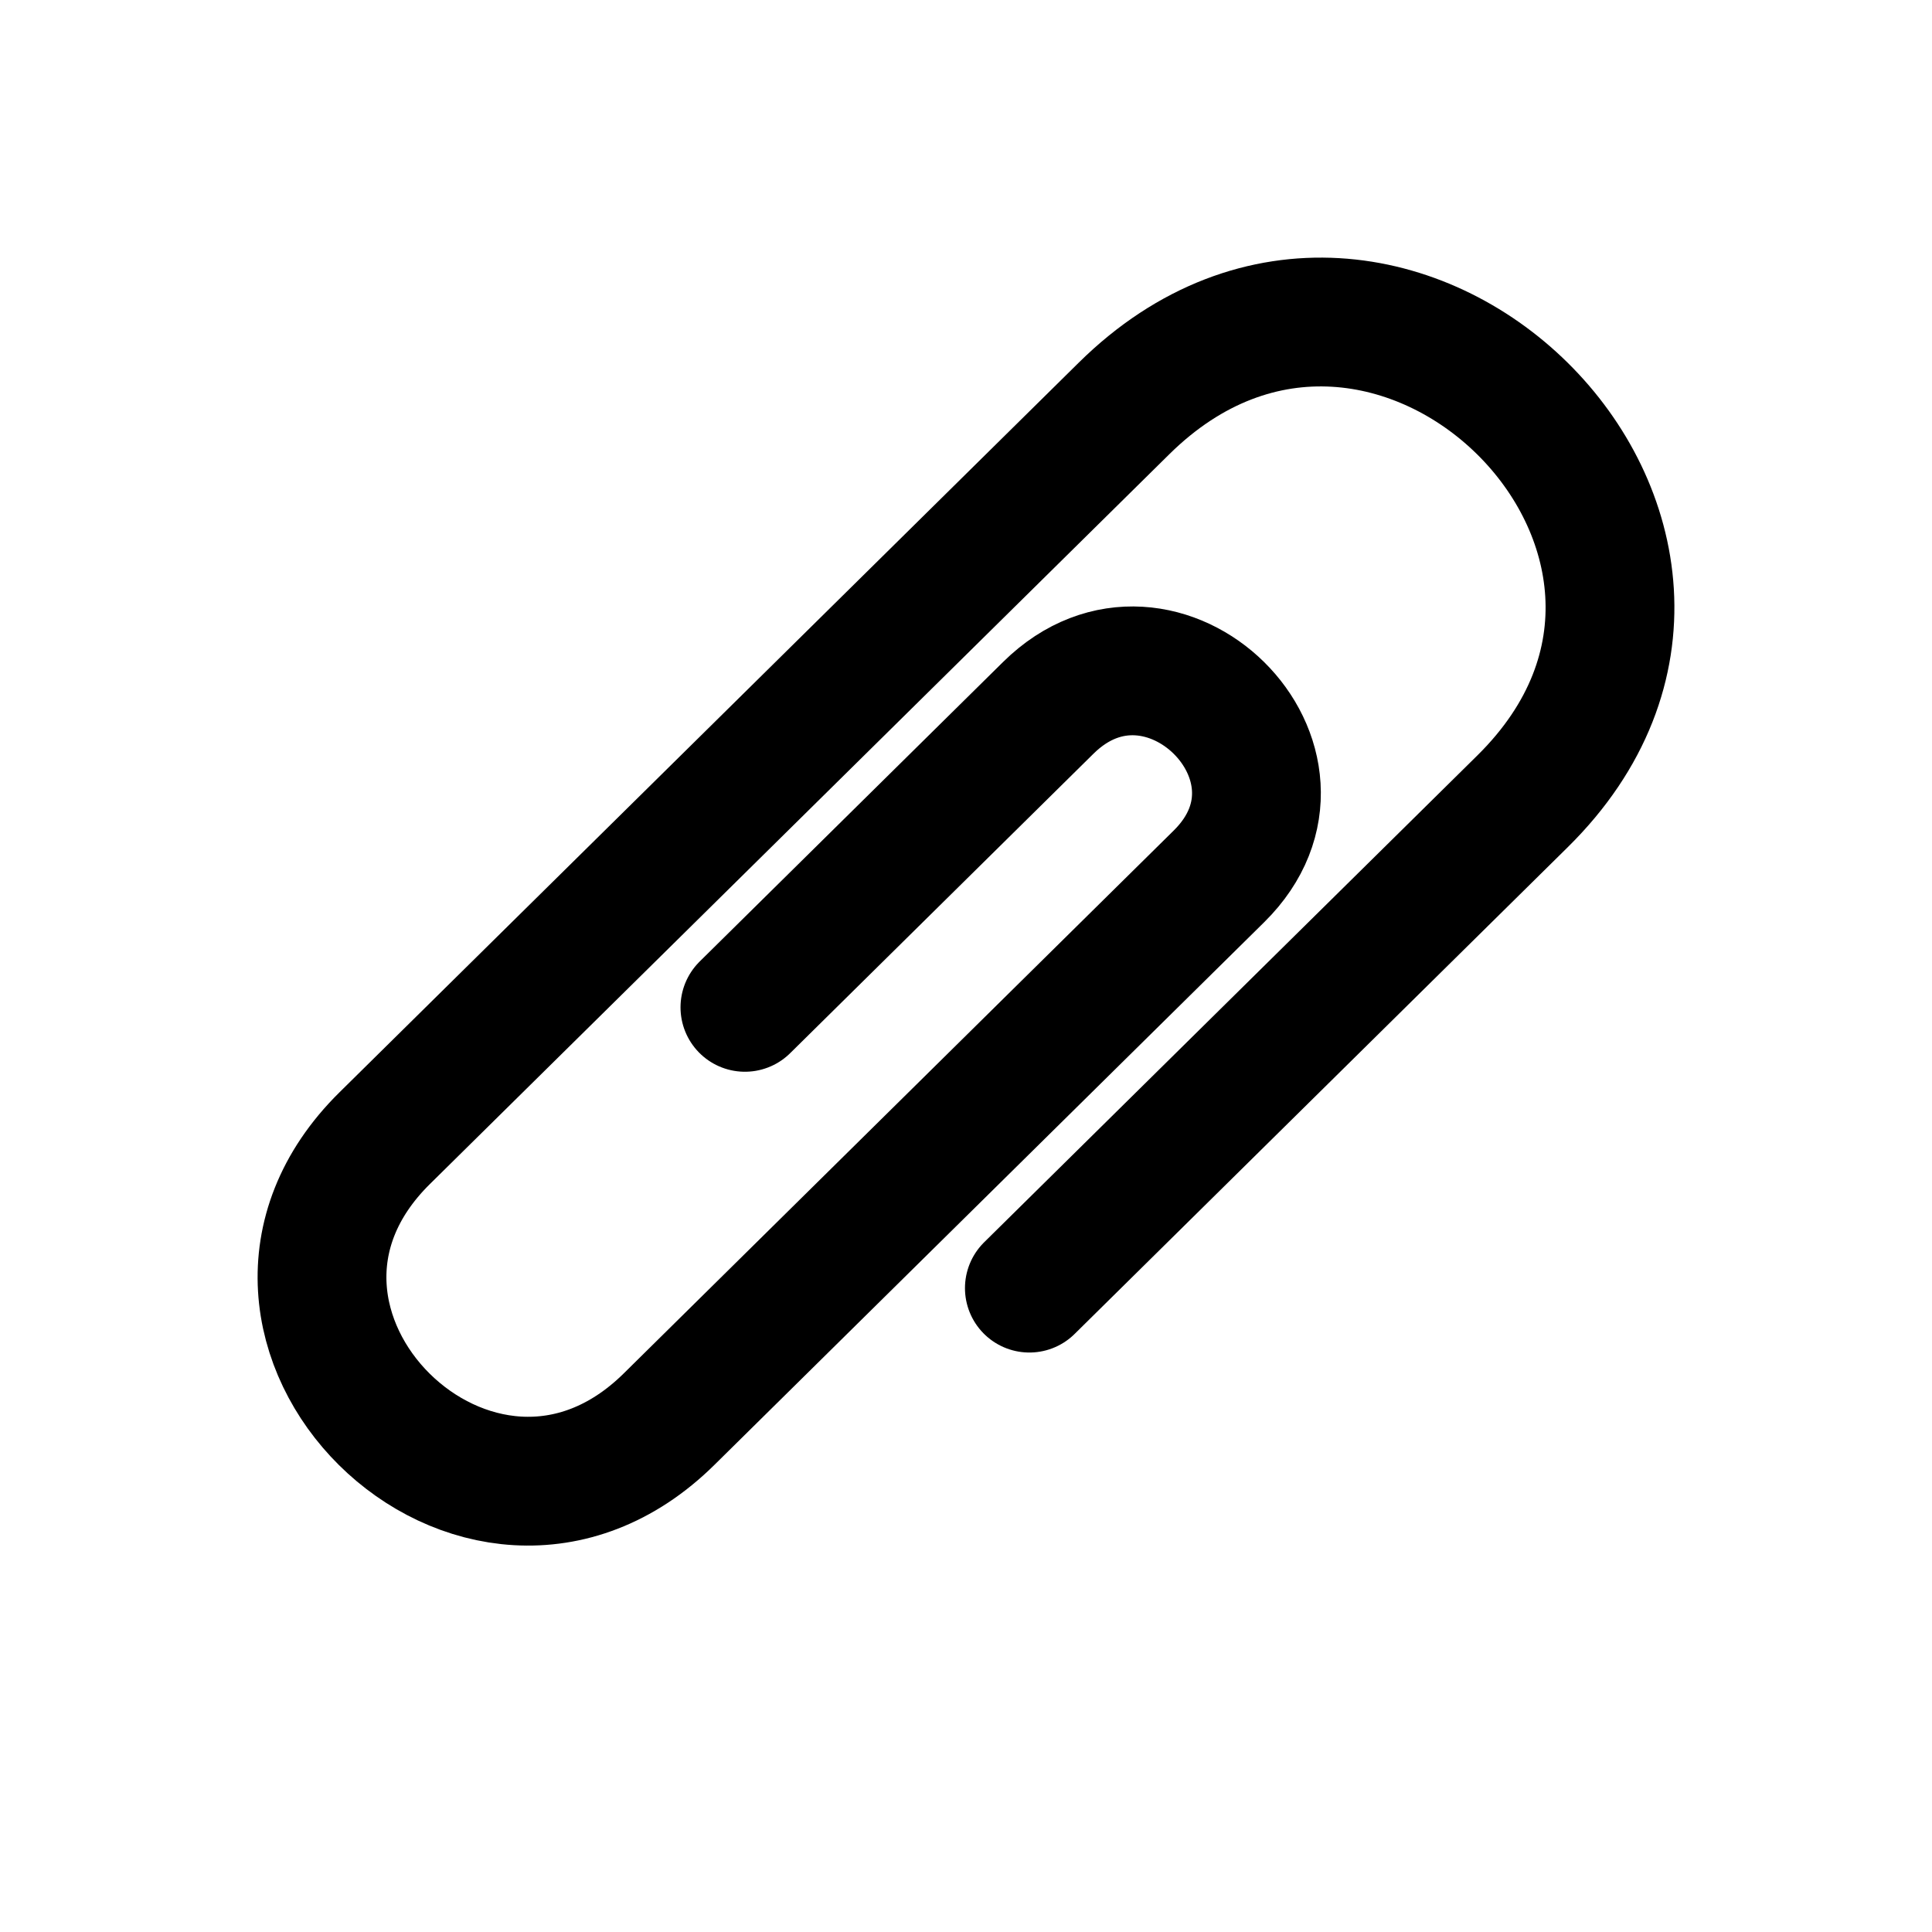
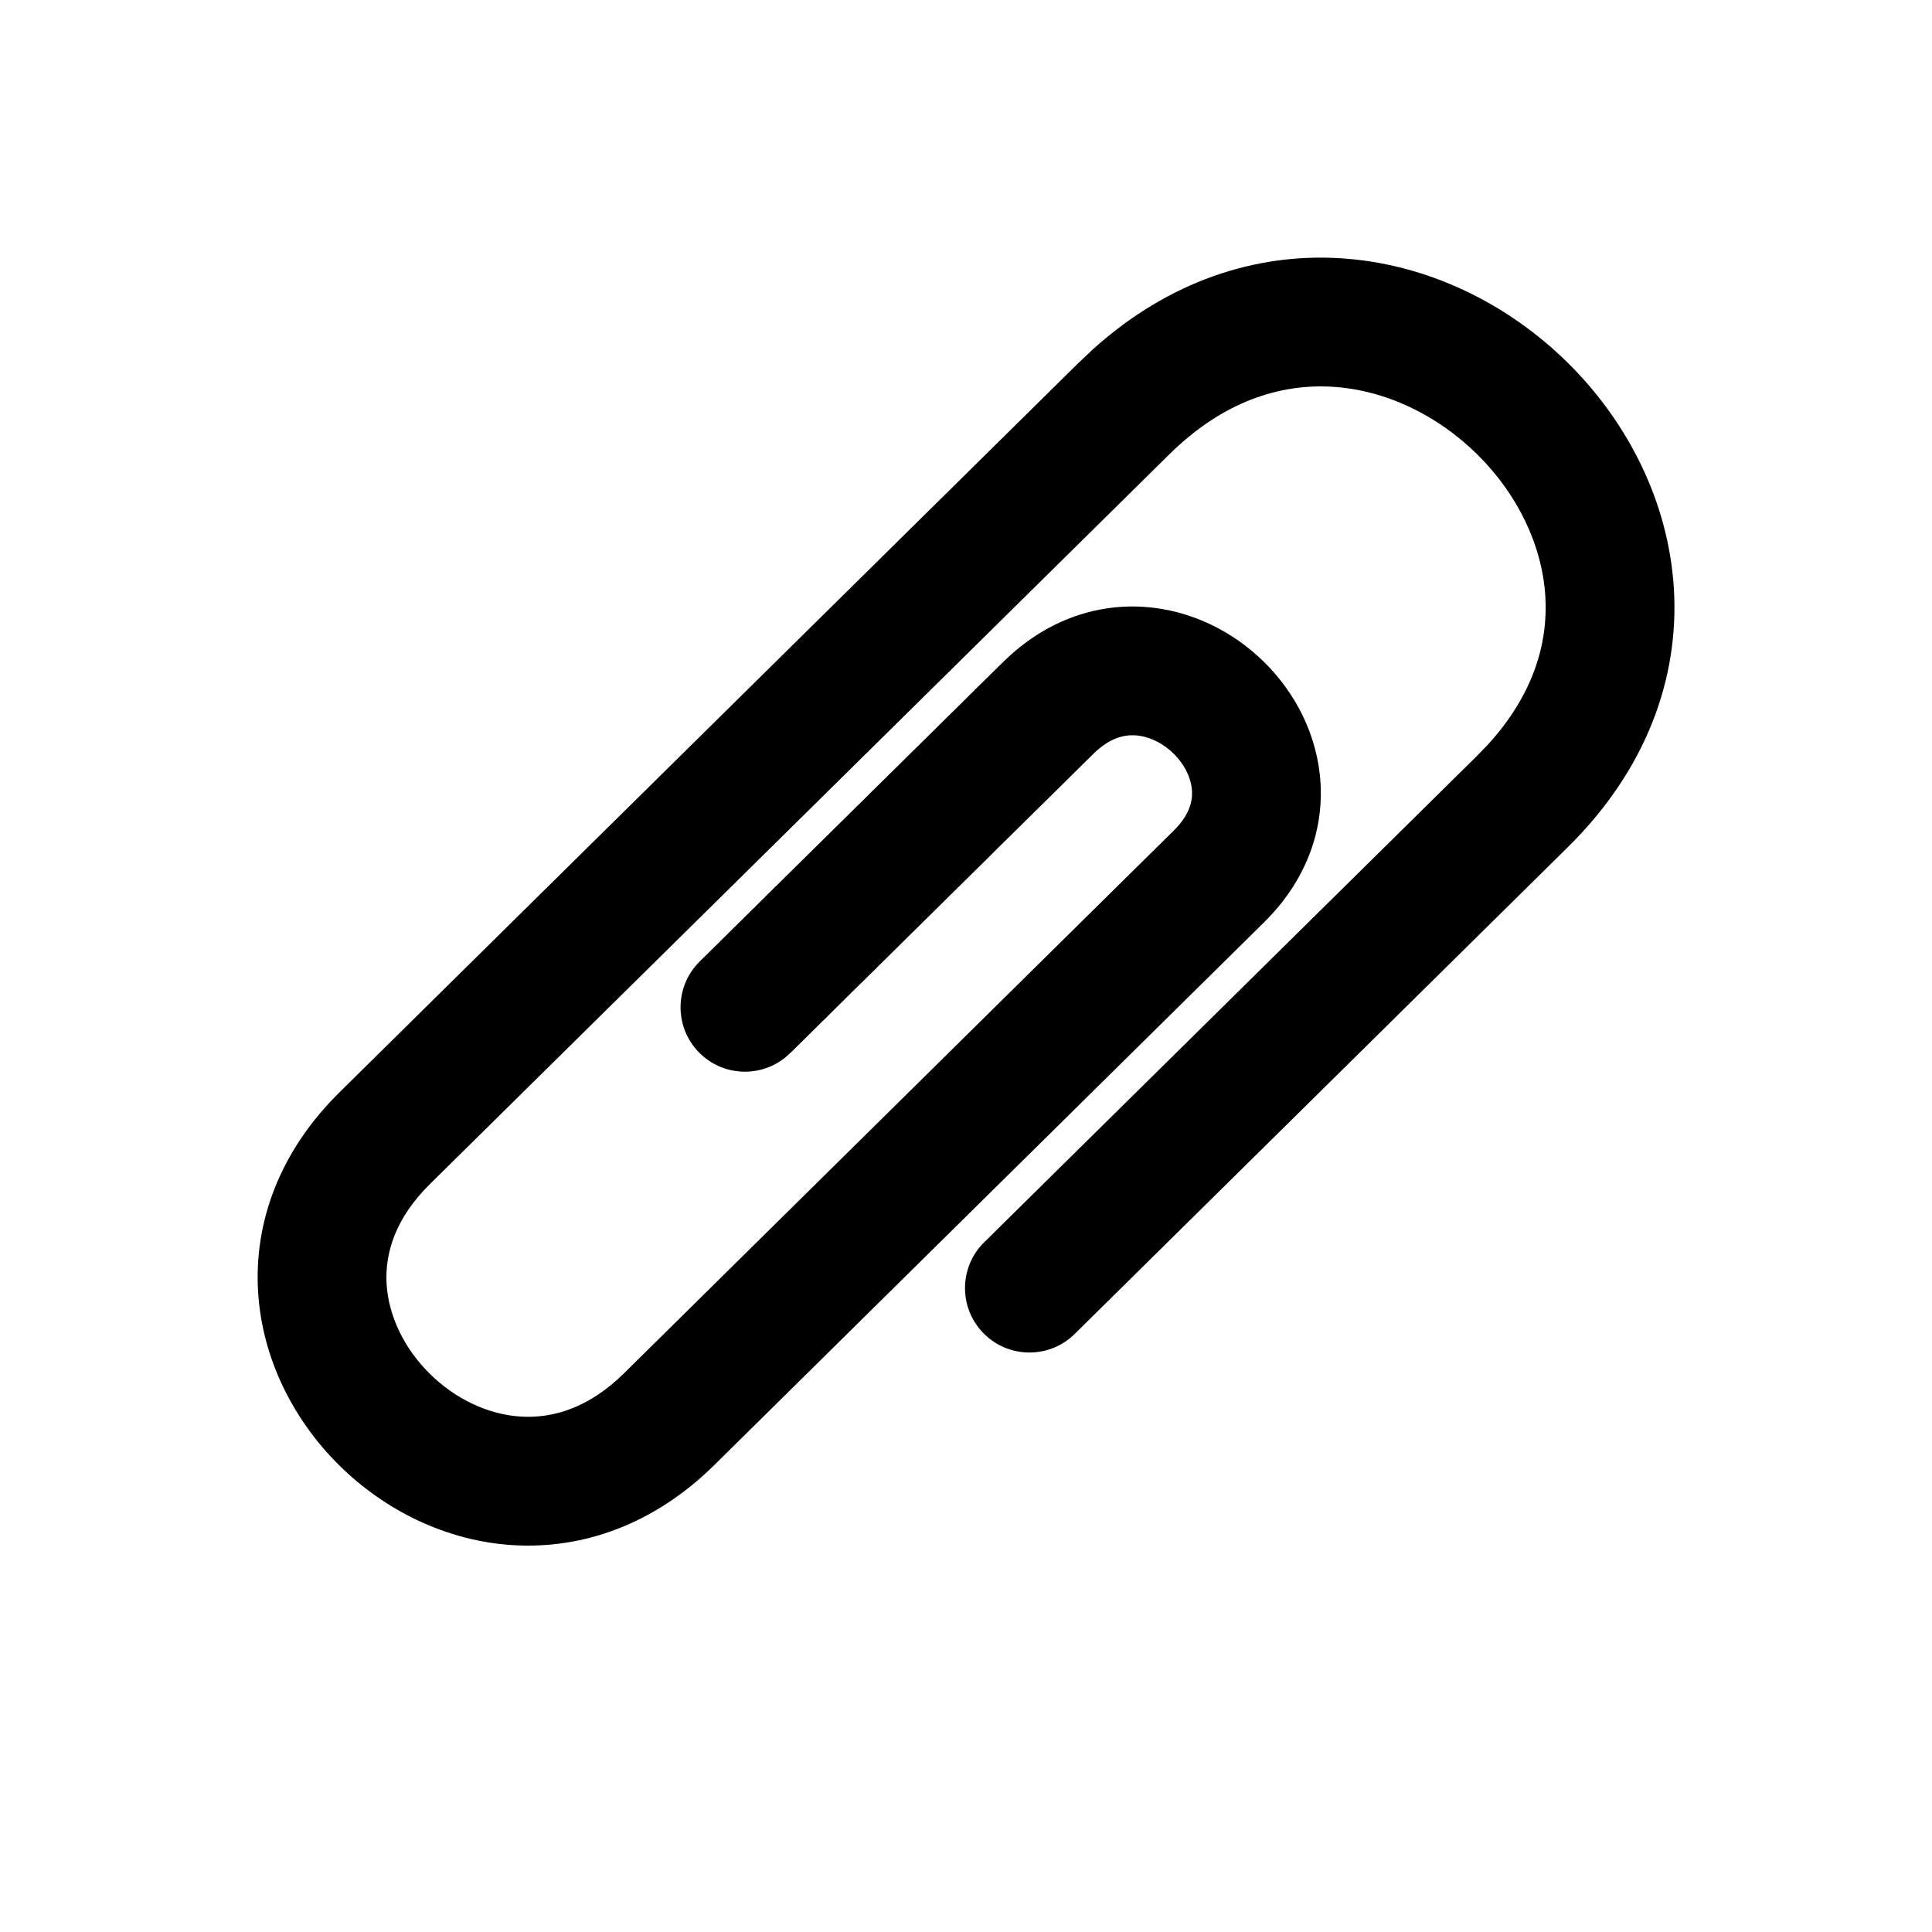
<svg xmlns="http://www.w3.org/2000/svg" width="30" height="30" viewBox="0 0 30 30" fill="none">
-   <path d="M15.984 20.002C15.984 20.002 21 15.051 23.644 12.441C27.76 8.378 21.576 2.273 17.454 6.342C13.627 10.119 8.622 15.059 5.972 17.675C3.029 20.581 7.432 24.956 10.39 22.036C13.348 19.116 17.161 15.352 18.928 13.608C20.694 11.865 18.043 9.248 16.277 10.992C14.511 12.736 11.567 15.642 11.567 15.642" stroke="black" stroke-width="2" stroke-linecap="round" />
+   <path d="M20.797 4.009C22.163 4.089 23.416 4.718 24.341 5.63C25.266 6.542 25.91 7.784 25.992 9.142C26.075 10.526 25.569 11.946 24.347 13.153C23.025 14.458 21.11 16.349 19.526 17.912C18.734 18.694 18.024 19.395 17.512 19.9C17.256 20.152 17.05 20.356 16.908 20.496C16.837 20.567 16.781 20.621 16.744 20.658L16.687 20.714C16.294 21.102 15.661 21.097 15.273 20.704C14.885 20.311 14.889 19.678 15.282 19.29L15.283 19.289L15.286 19.287C15.288 19.285 15.292 19.281 15.296 19.277C15.306 19.267 15.321 19.253 15.339 19.235C15.377 19.198 15.431 19.143 15.502 19.073C15.645 18.932 15.851 18.728 16.107 18.476C16.619 17.971 17.328 17.27 18.121 16.489C19.705 14.925 21.62 13.035 22.942 11.73L23.092 11.575C23.809 10.797 24.04 9.99 23.996 9.262C23.947 8.461 23.559 7.667 22.937 7.054C22.315 6.441 21.506 6.053 20.681 6.005C19.881 5.959 18.995 6.228 18.158 7.054C14.33 10.831 9.325 15.771 6.675 18.387C6.133 18.923 5.976 19.465 6.003 19.935C6.032 20.43 6.273 20.935 6.672 21.33C7.072 21.726 7.585 21.968 8.096 21.997C8.584 22.025 9.142 21.865 9.689 21.325C12.647 18.404 16.459 14.641 18.226 12.897C18.474 12.652 18.519 12.438 18.509 12.279C18.498 12.094 18.405 11.882 18.225 11.704C18.046 11.527 17.825 11.43 17.626 11.418C17.452 11.408 17.228 11.459 16.98 11.704C16.82 11.861 16.804 11.877 16.636 12.043C16.522 12.156 16.391 12.285 16.271 12.404C16.261 12.413 16.186 12.487 16.176 12.497C16.172 12.501 16.168 12.504 16.165 12.508L16.118 12.555C16.114 12.559 16.109 12.563 16.105 12.567C16.075 12.597 16.111 12.56 16.081 12.59C15.994 12.677 15.978 12.693 15.889 12.781C15.729 12.938 15.66 13.006 15.498 13.165C15.459 13.205 15.342 13.321 15.302 13.361C15.293 13.37 15.214 13.447 15.204 13.457C15.136 13.525 15.222 13.439 15.154 13.506C15.106 13.553 15.153 13.508 15.105 13.555C15.063 13.596 14.951 13.707 14.909 13.748L14.884 13.773C14.88 13.777 14.876 13.781 14.872 13.784C14.867 13.789 14.864 13.793 14.86 13.797C14.857 13.8 14.816 13.841 14.811 13.845C14.807 13.849 14.802 13.853 14.798 13.857C14.794 13.861 14.791 13.866 14.787 13.87C14.783 13.873 14.778 13.877 14.774 13.881C14.77 13.885 14.766 13.889 14.762 13.893C14.745 13.91 14.731 13.923 14.713 13.941C14.709 13.945 14.706 13.95 14.702 13.954C14.698 13.957 14.693 13.961 14.689 13.965C14.657 13.996 14.696 13.957 14.665 13.989C14.661 13.993 14.657 13.997 14.653 14.001C14.649 14.005 14.645 14.009 14.641 14.013C14.639 14.015 14.62 14.033 14.617 14.037C14.608 14.045 14.532 14.121 14.521 14.131C14.521 14.131 14.476 14.176 14.473 14.179C14.426 14.226 14.496 14.156 14.449 14.203L14.402 14.249C14.38 14.271 14.399 14.252 14.377 14.273L14.354 14.296C14.33 14.32 14.355 14.295 14.331 14.319C14.252 14.396 14.315 14.334 14.237 14.412L14.179 14.469C14.175 14.473 14.171 14.476 14.167 14.48C14.139 14.508 14.172 14.475 14.144 14.503C14.046 14.6 14.059 14.588 13.962 14.683C13.891 14.754 13.945 14.7 13.873 14.771C13.839 14.805 13.819 14.823 13.786 14.857L13.743 14.9C13.692 14.95 13.75 14.892 13.7 14.942L13.667 14.974C13.664 14.977 13.66 14.98 13.657 14.984C13.605 15.035 13.688 14.954 13.636 15.005C13.633 15.009 13.629 15.012 13.626 15.015L13.574 15.067C13.566 15.074 13.539 15.101 13.532 15.108C13.497 15.142 13.526 15.114 13.492 15.148C13.481 15.159 13.482 15.157 13.471 15.167C13.467 15.171 13.455 15.184 13.451 15.188C13.444 15.194 13.376 15.262 13.372 15.266C13.368 15.269 13.365 15.273 13.362 15.276C13.359 15.279 13.355 15.281 13.352 15.284L13.294 15.342C13.258 15.378 13.254 15.382 13.219 15.416C13.216 15.419 13.213 15.422 13.209 15.425C13.206 15.428 13.204 15.432 13.201 15.435C13.198 15.438 13.194 15.441 13.191 15.444C13.188 15.447 13.185 15.45 13.182 15.453C13.179 15.456 13.176 15.459 13.173 15.462C13.17 15.465 13.166 15.468 13.164 15.471L13.137 15.497C13.134 15.5 13.13 15.503 13.127 15.506L13.075 15.559C13.024 15.609 13.056 15.577 13.006 15.626C12.979 15.653 12.966 15.666 12.94 15.692C12.933 15.698 12.914 15.717 12.908 15.723L12.816 15.815C12.776 15.854 12.796 15.834 12.757 15.872C12.699 15.93 12.703 15.925 12.649 15.979C12.586 16.041 12.611 16.016 12.553 16.074C12.528 16.098 12.49 16.136 12.469 16.157C12.428 16.198 12.437 16.188 12.4 16.225C12.364 16.26 12.319 16.305 12.303 16.321L12.295 16.328C12.29 16.334 12.294 16.329 12.289 16.334L12.283 16.34C12.283 16.34 12.282 16.341 12.281 16.343C12.279 16.345 12.28 16.343 12.278 16.345C12.275 16.348 12.277 16.347 12.275 16.349L12.272 16.351L12.27 16.353L12.193 16.421C11.798 16.739 11.22 16.712 10.856 16.344C10.468 15.951 10.472 15.318 10.865 14.93L10.867 14.928C10.873 14.922 10.866 14.929 10.873 14.922C10.866 14.93 10.862 14.932 10.883 14.912C10.922 14.873 10.858 14.937 10.898 14.897C10.934 14.861 10.897 14.898 10.939 14.857C10.97 14.826 10.959 14.838 10.995 14.802L11.045 14.751C11.055 14.742 11.055 14.742 11.065 14.733C11.129 14.67 11.079 14.718 11.148 14.651C11.19 14.609 11.294 14.506 11.352 14.449C11.39 14.411 11.371 14.43 11.411 14.391C11.425 14.377 11.456 14.346 11.471 14.331C11.521 14.283 11.454 14.349 11.503 14.3L11.601 14.203C11.624 14.18 11.596 14.209 11.619 14.186L11.687 14.117C11.694 14.11 11.698 14.108 11.706 14.101L11.732 14.075C11.735 14.072 11.738 14.068 11.741 14.065C11.757 14.049 11.743 14.063 11.759 14.047L11.777 14.03C11.78 14.027 11.784 14.024 11.787 14.021C11.79 14.018 11.792 14.014 11.795 14.011C11.834 13.973 11.776 14.031 11.814 13.993L11.861 13.947C11.864 13.944 11.867 13.941 11.871 13.938C11.886 13.922 11.873 13.934 11.889 13.918C11.935 13.873 11.92 13.888 11.966 13.842C11.975 13.834 12.036 13.773 12.045 13.764C12.064 13.746 12.048 13.762 12.066 13.745C12.08 13.73 12.072 13.738 12.086 13.724C12.096 13.714 12.118 13.693 12.127 13.684C12.179 13.633 12.157 13.654 12.209 13.602C12.253 13.559 12.25 13.562 12.294 13.519C12.322 13.492 12.31 13.503 12.337 13.476C12.348 13.466 12.37 13.444 12.38 13.434C12.417 13.397 12.431 13.384 12.468 13.347C12.476 13.339 12.548 13.268 12.557 13.259C12.675 13.142 12.801 13.018 12.925 12.896C12.946 12.876 12.999 12.823 13.02 12.802L13.116 12.708L13.164 12.661C13.178 12.646 13.197 12.628 13.211 12.614C13.215 12.61 13.22 12.606 13.224 12.602C13.228 12.598 13.232 12.593 13.236 12.589C13.248 12.578 13.248 12.578 13.26 12.566C13.283 12.543 13.261 12.564 13.284 12.541C13.293 12.533 13.299 12.527 13.308 12.518C13.314 12.512 13.399 12.429 13.406 12.422L13.466 12.362C13.47 12.358 13.475 12.354 13.479 12.35C13.483 12.346 13.487 12.341 13.491 12.337C13.495 12.333 13.499 12.329 13.503 12.325C13.547 12.282 13.655 12.175 13.7 12.131C13.72 12.111 13.729 12.103 13.749 12.083C13.766 12.067 13.781 12.051 13.798 12.034L13.897 11.937C13.91 11.924 14.082 11.754 14.094 11.742C14.256 11.583 14.325 11.515 14.485 11.357C14.586 11.257 14.576 11.266 14.676 11.167C14.789 11.056 14.754 11.091 14.866 10.981L14.889 10.957C14.893 10.954 14.91 10.938 14.913 10.935C14.918 10.929 14.953 10.895 14.959 10.889C15.014 10.834 14.995 10.853 15.05 10.798C15.061 10.788 15.086 10.764 15.096 10.753L15.186 10.663C15.208 10.642 15.209 10.641 15.231 10.62C15.244 10.607 15.263 10.589 15.276 10.576C15.28 10.573 15.283 10.568 15.287 10.565L15.308 10.543C15.312 10.54 15.316 10.536 15.32 10.533C15.395 10.459 15.331 10.521 15.406 10.447C15.507 10.347 15.477 10.378 15.576 10.281C16.21 9.654 16.98 9.378 17.744 9.422C18.483 9.466 19.148 9.804 19.63 10.281C20.113 10.757 20.461 11.418 20.505 12.159C20.551 12.926 20.265 13.693 19.63 14.32L11.093 22.748C10.162 23.668 9.059 24.055 7.981 23.994C6.927 23.933 5.968 23.447 5.265 22.751C4.562 22.055 4.069 21.102 4.007 20.051C3.945 18.975 4.341 17.88 5.27 16.963C7.92 14.348 12.925 9.408 16.752 5.63L16.984 5.412C18.154 4.363 19.495 3.933 20.797 4.009Z" fill="black" />
</svg>
